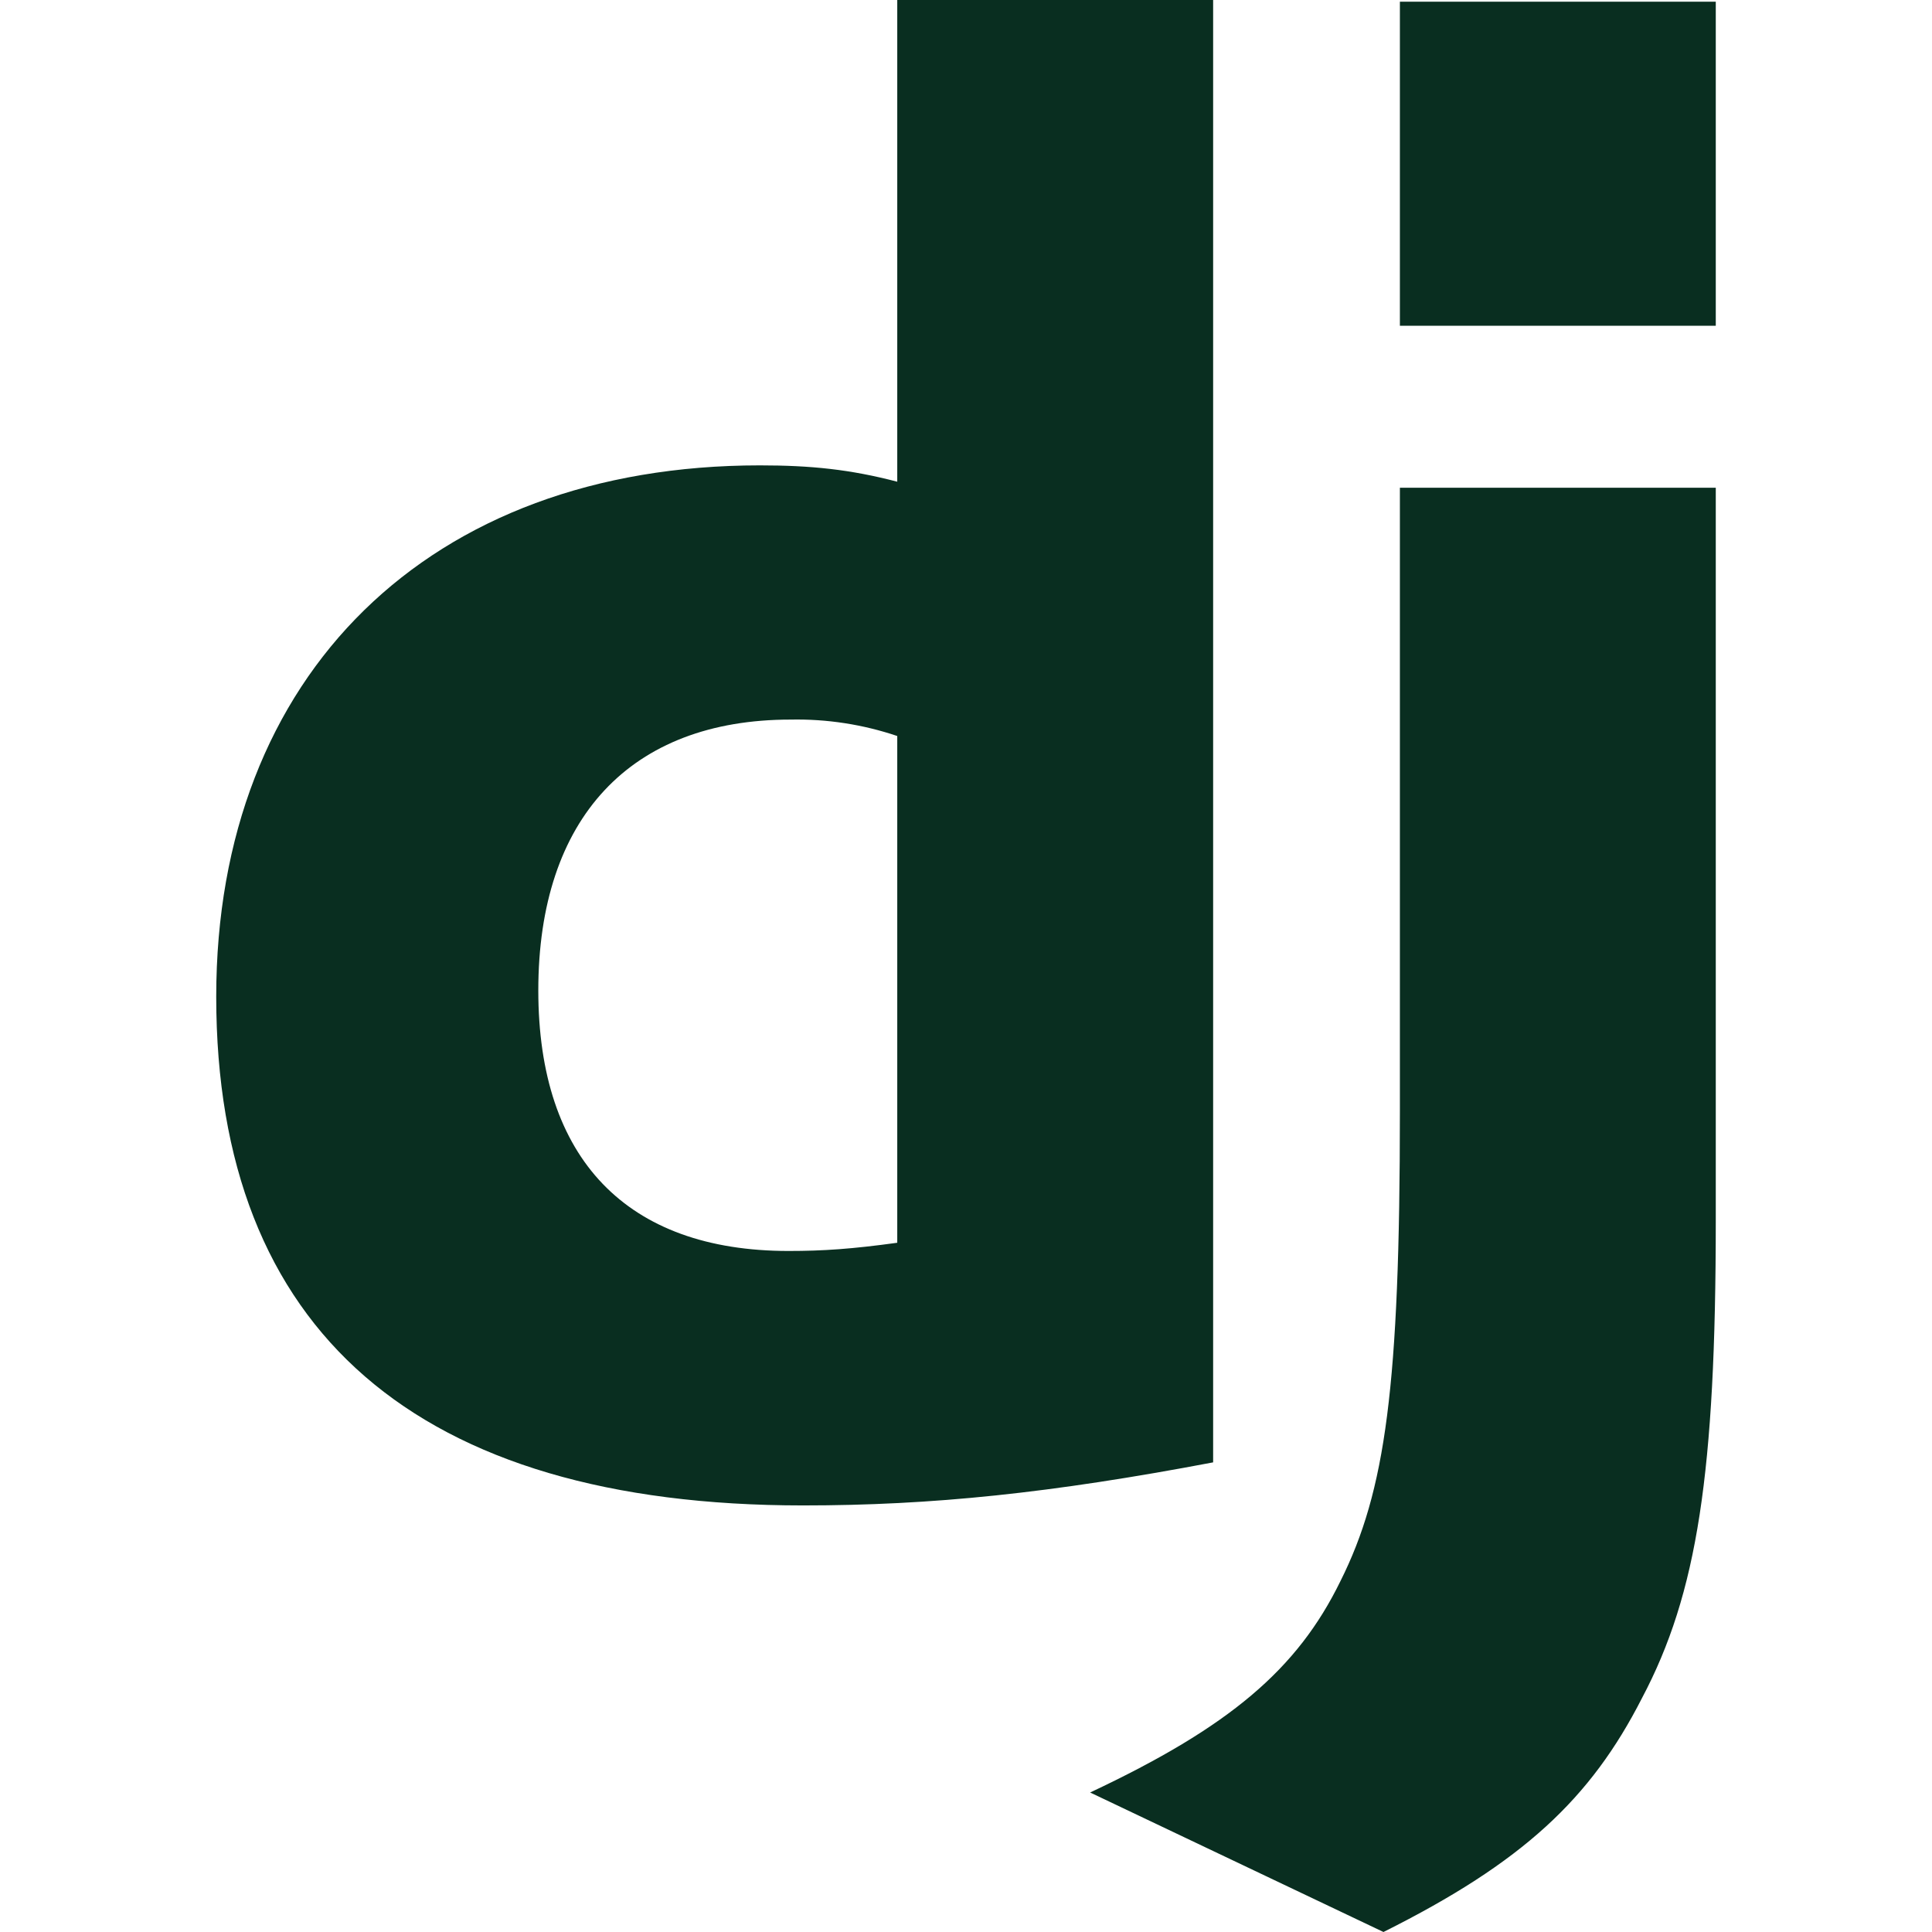
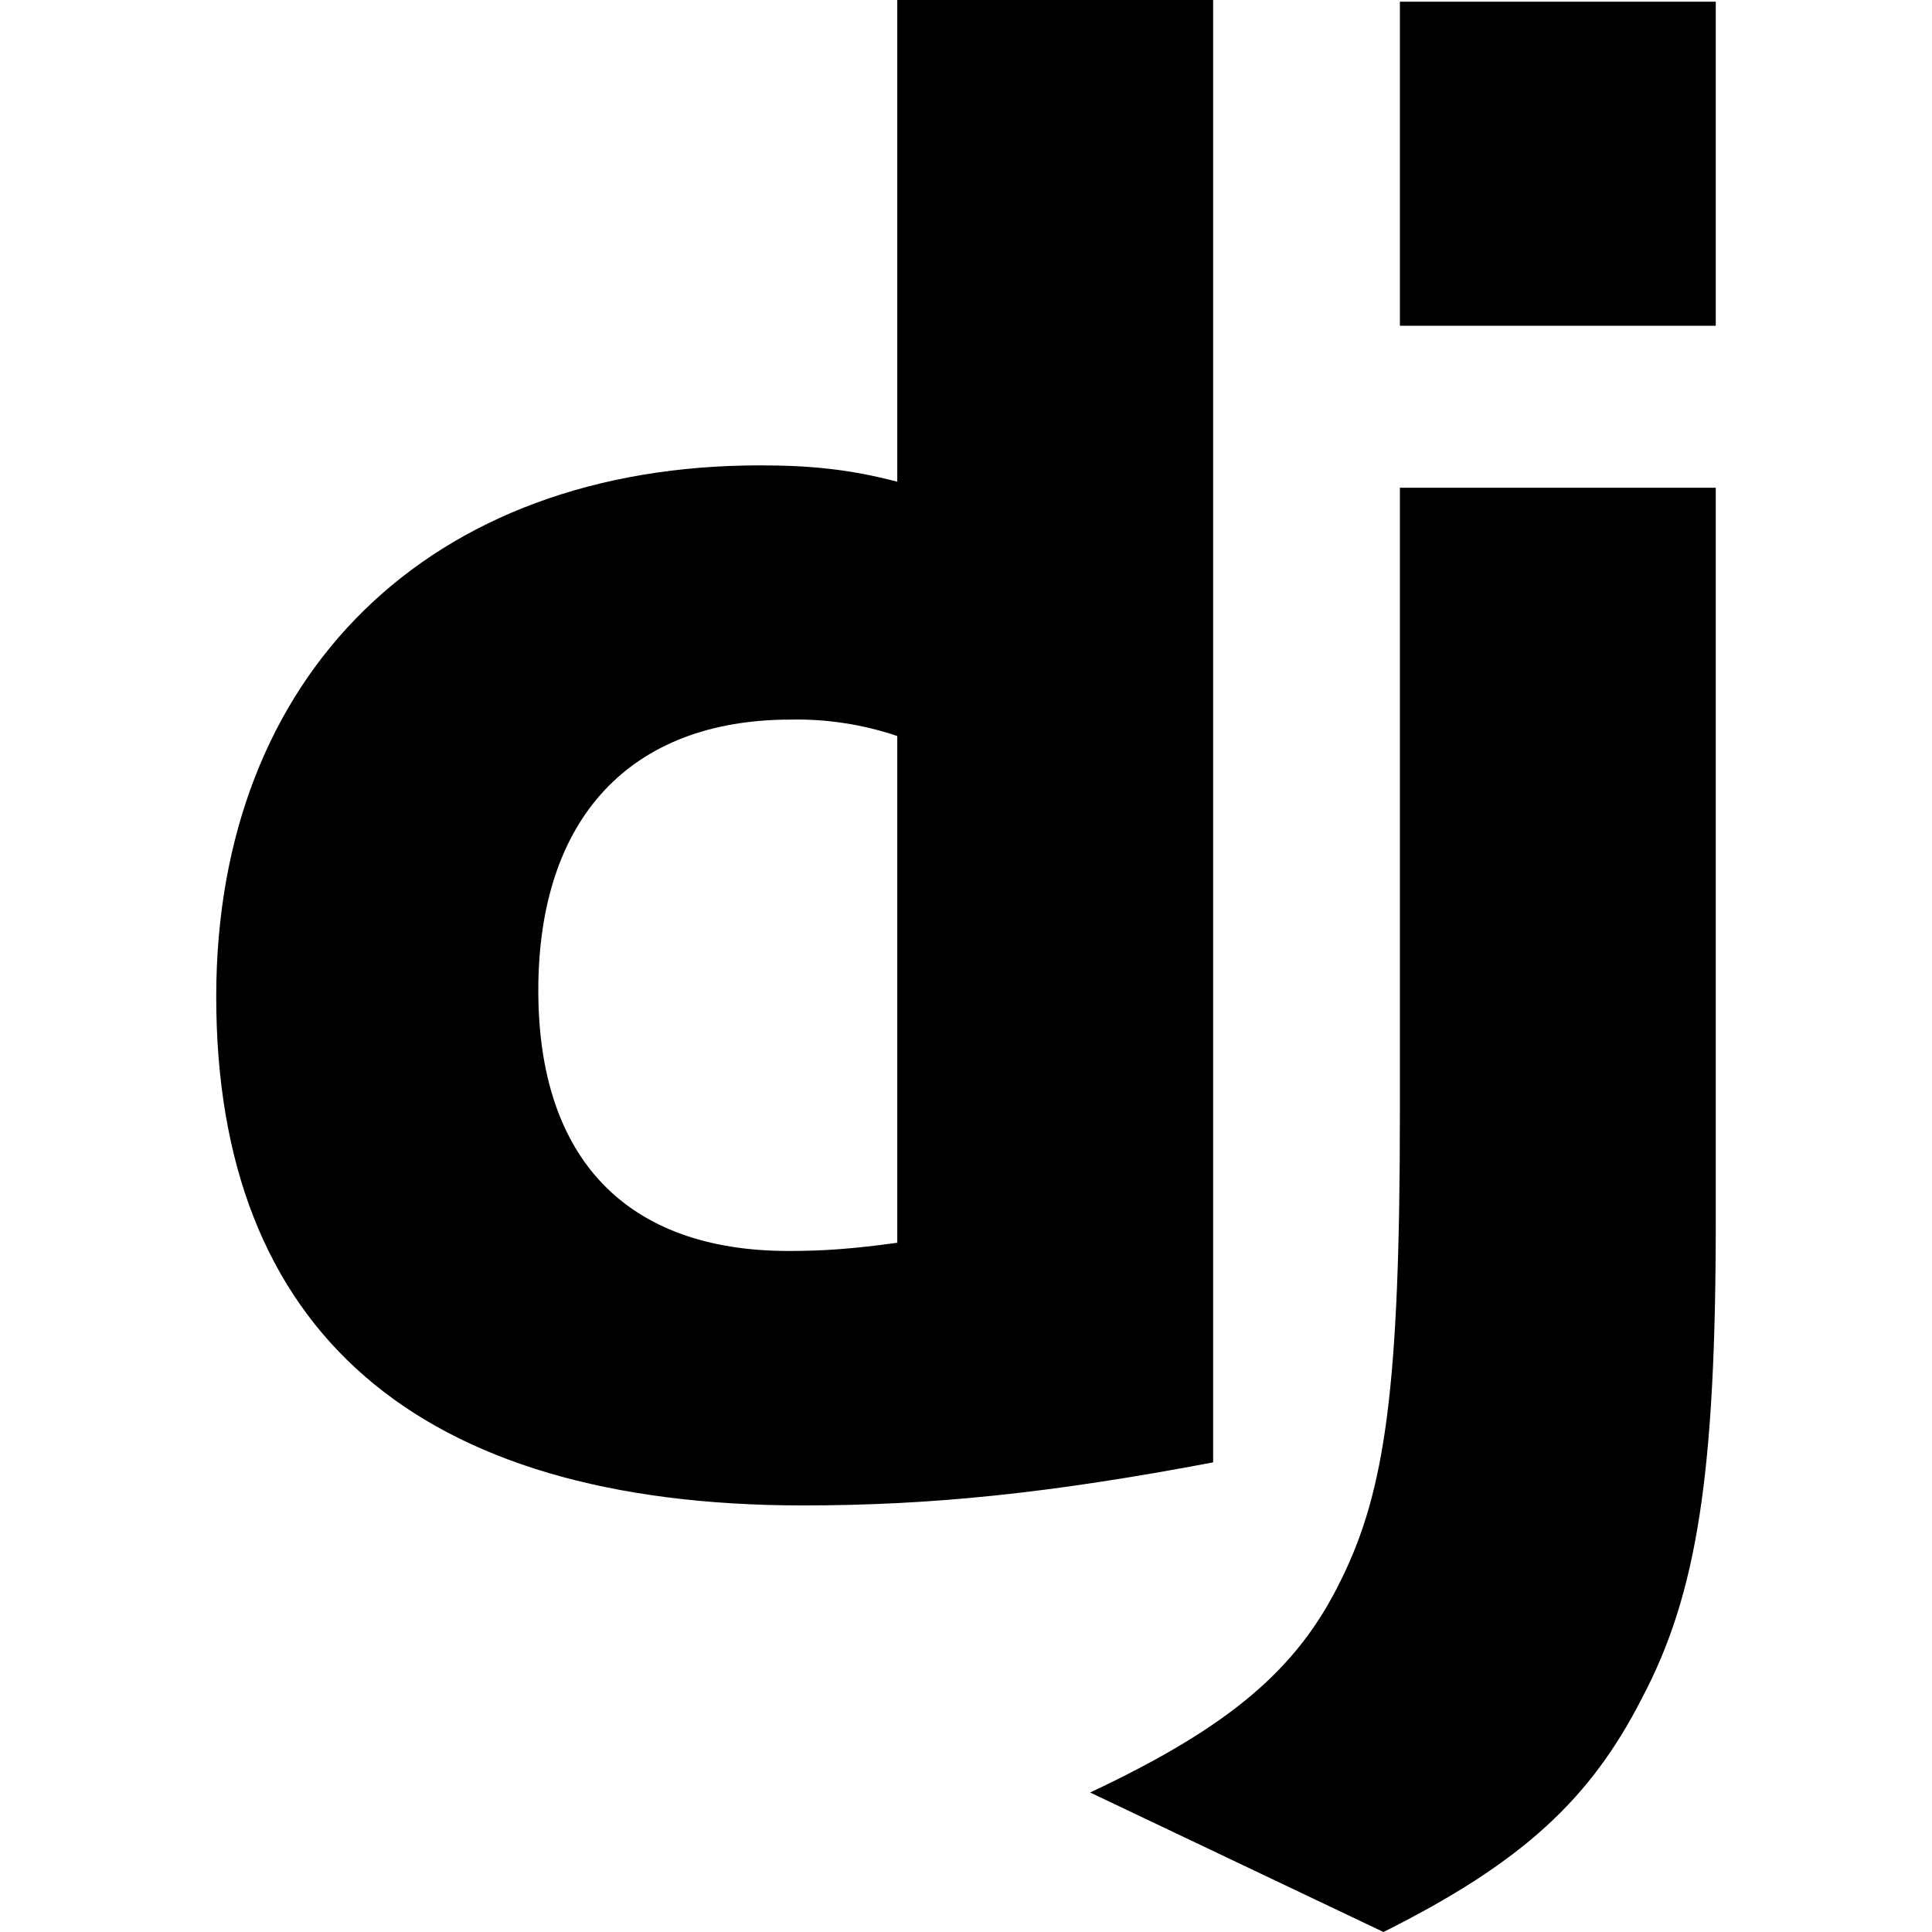
- <svg xmlns="http://www.w3.org/2000/svg" fill="#092E20" role="img" viewBox="0 0 24 24">
+ <svg xmlns="http://www.w3.org/2000/svg" viewBox="0 0 24 24" fill="currentColor">
  <path d="M11.146 0h3.924v18.166c-2.013.382-3.491.535-5.096.535-4.791 0-7.288-2.166-7.288-6.32 0-4.002 2.65-6.6 6.753-6.6.637 0 1.121.05 1.707.203zm0 9.143a3.894 3.894 0 00-1.325-.204c-1.988 0-3.134 1.223-3.134 3.365 0 2.09 1.096 3.236 3.109 3.236.433 0 .79-.025 1.35-.102V9.142zM21.314 6.06v9.098c0 3.134-.229 4.638-.917 5.937-.637 1.249-1.478 2.039-3.211 2.905l-3.644-1.733c1.733-.815 2.574-1.53 3.109-2.625.561-1.121.739-2.421.739-5.835V6.059h3.924zM17.39.021h3.924v4.026H17.39z" />
</svg>
